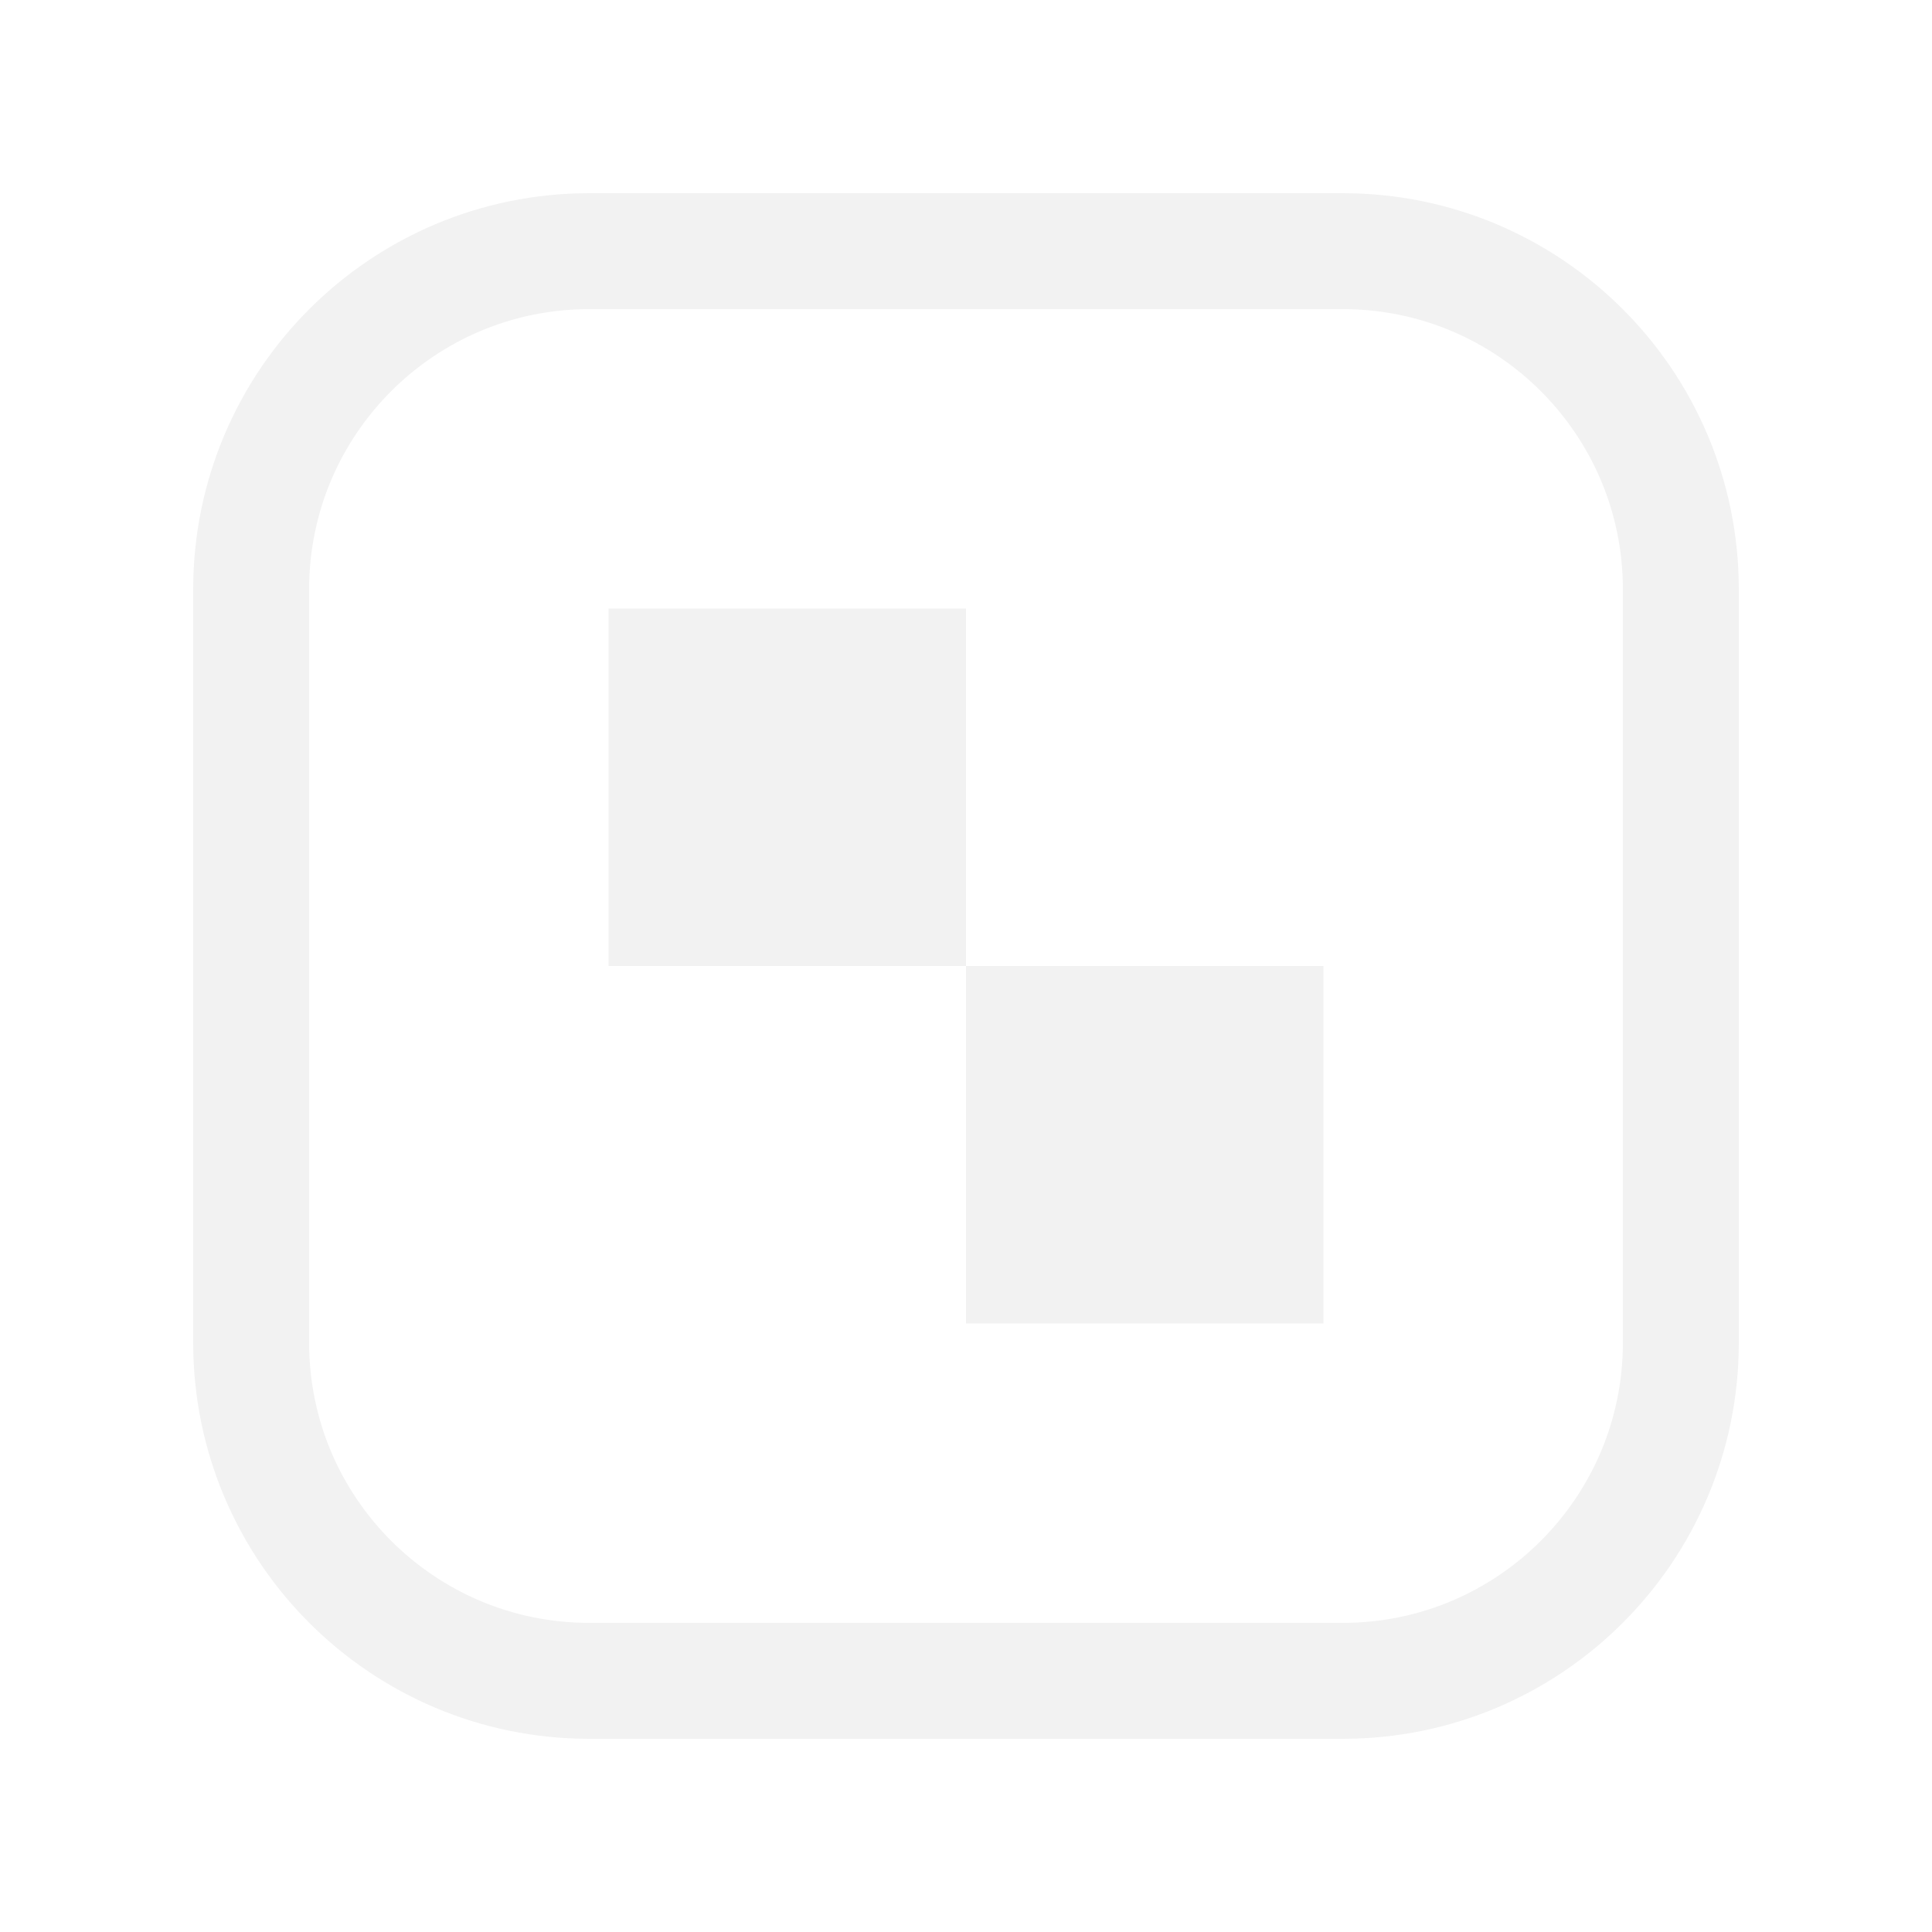
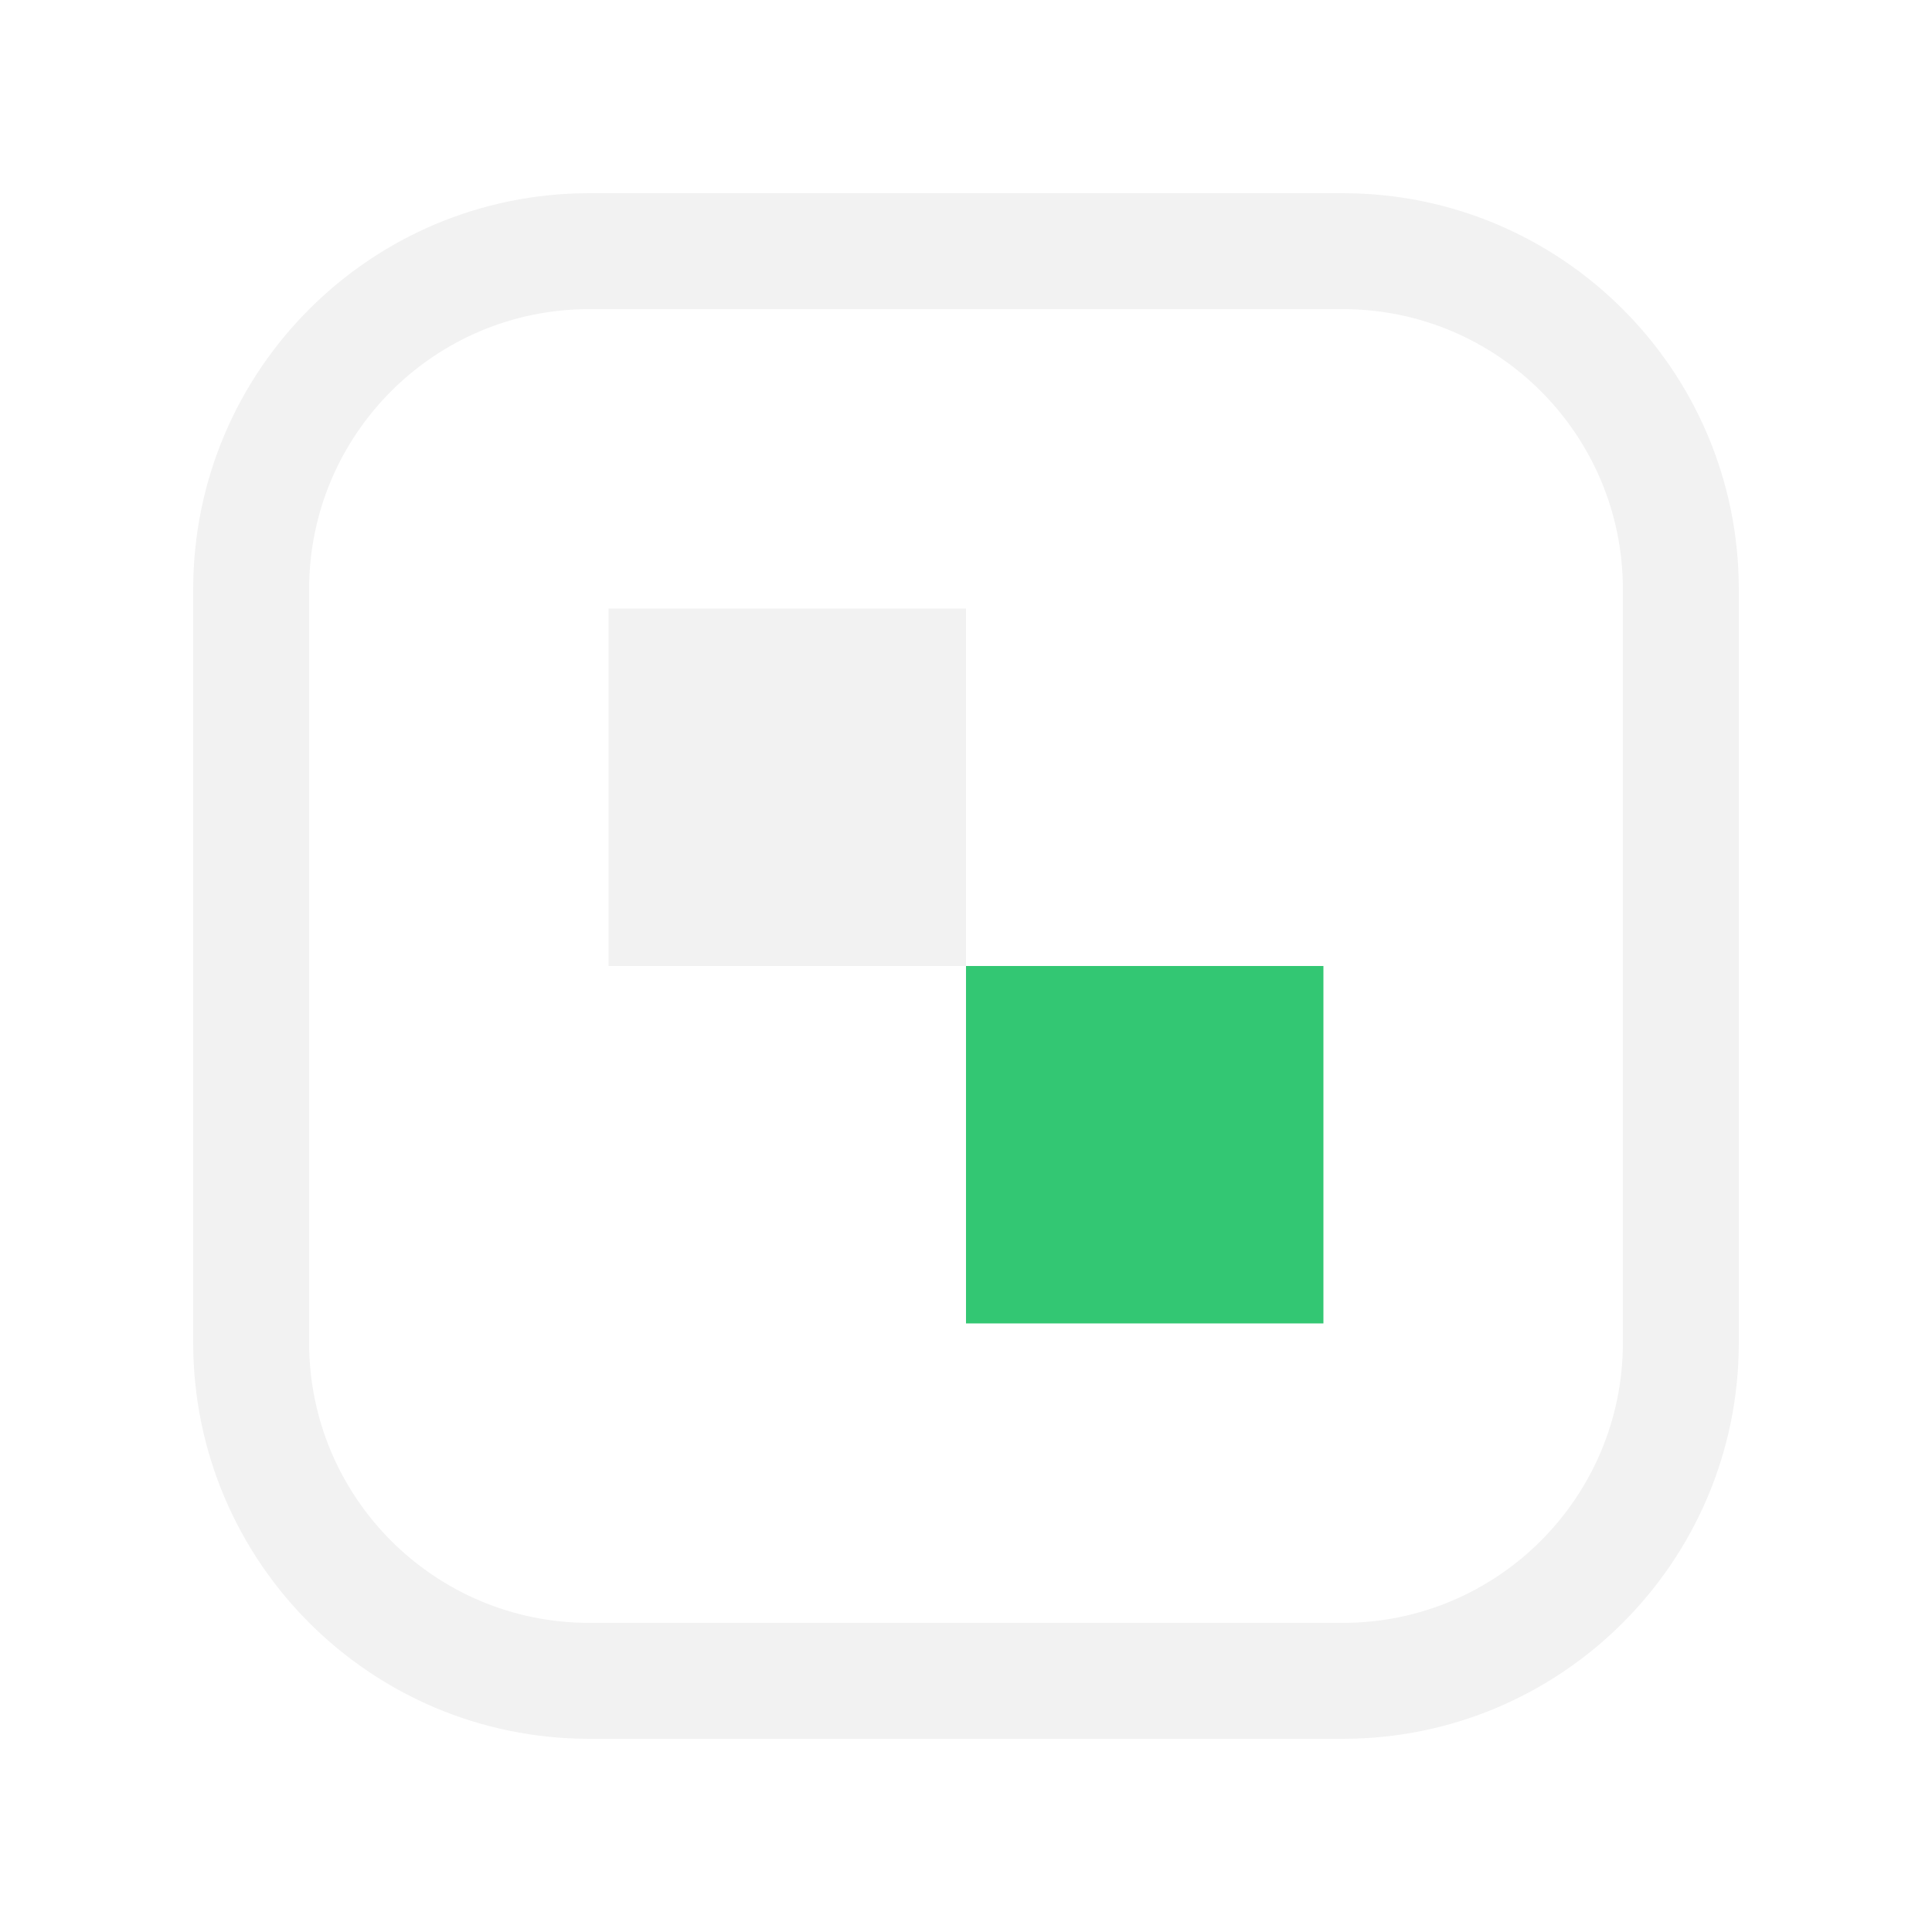
<svg xmlns="http://www.w3.org/2000/svg" viewBox="0 0 20 20" fill="none" aria-hidden="true" width="512" height="512">
-   <rect x="2.6" y="2.6" width="14.8" height="14.8" rx="3.5" stroke="#f2f2f2" stroke-width="1.2" />
+   <path d="M6.1 2H13.9A4.1 4.1 0 0 1 18 6.1V13.9A4.1 4.1 0 0 1 13.9 18H6.1A4.1 4.1 0 0 1 2 13.9V6.1A4.1 4.1 0 0 1 6.1 2ZM6.1 3.2H13.9A2.9 2.9 0 0 1 16.8 6.1V13.9A2.9 2.9 0 0 1 13.9 16.8H6.1A2.9 2.9 0 0 1 3.2 13.9V6.1A2.9 2.9 0 0 1 6.1 3.2Z" fill="#f2f2f2" fill-rule="evenodd" />
  <rect x="6.3" y="6.3" width="3.7" height="3.7" fill="#f2f2f2" />
-   <rect x="10" y="10" width="3.7" height="3.7" fill="#f2f2f2" />
+   <rect x="10" y="10" width="3.7" height="3.7" fill="#33c773" />
</svg>
